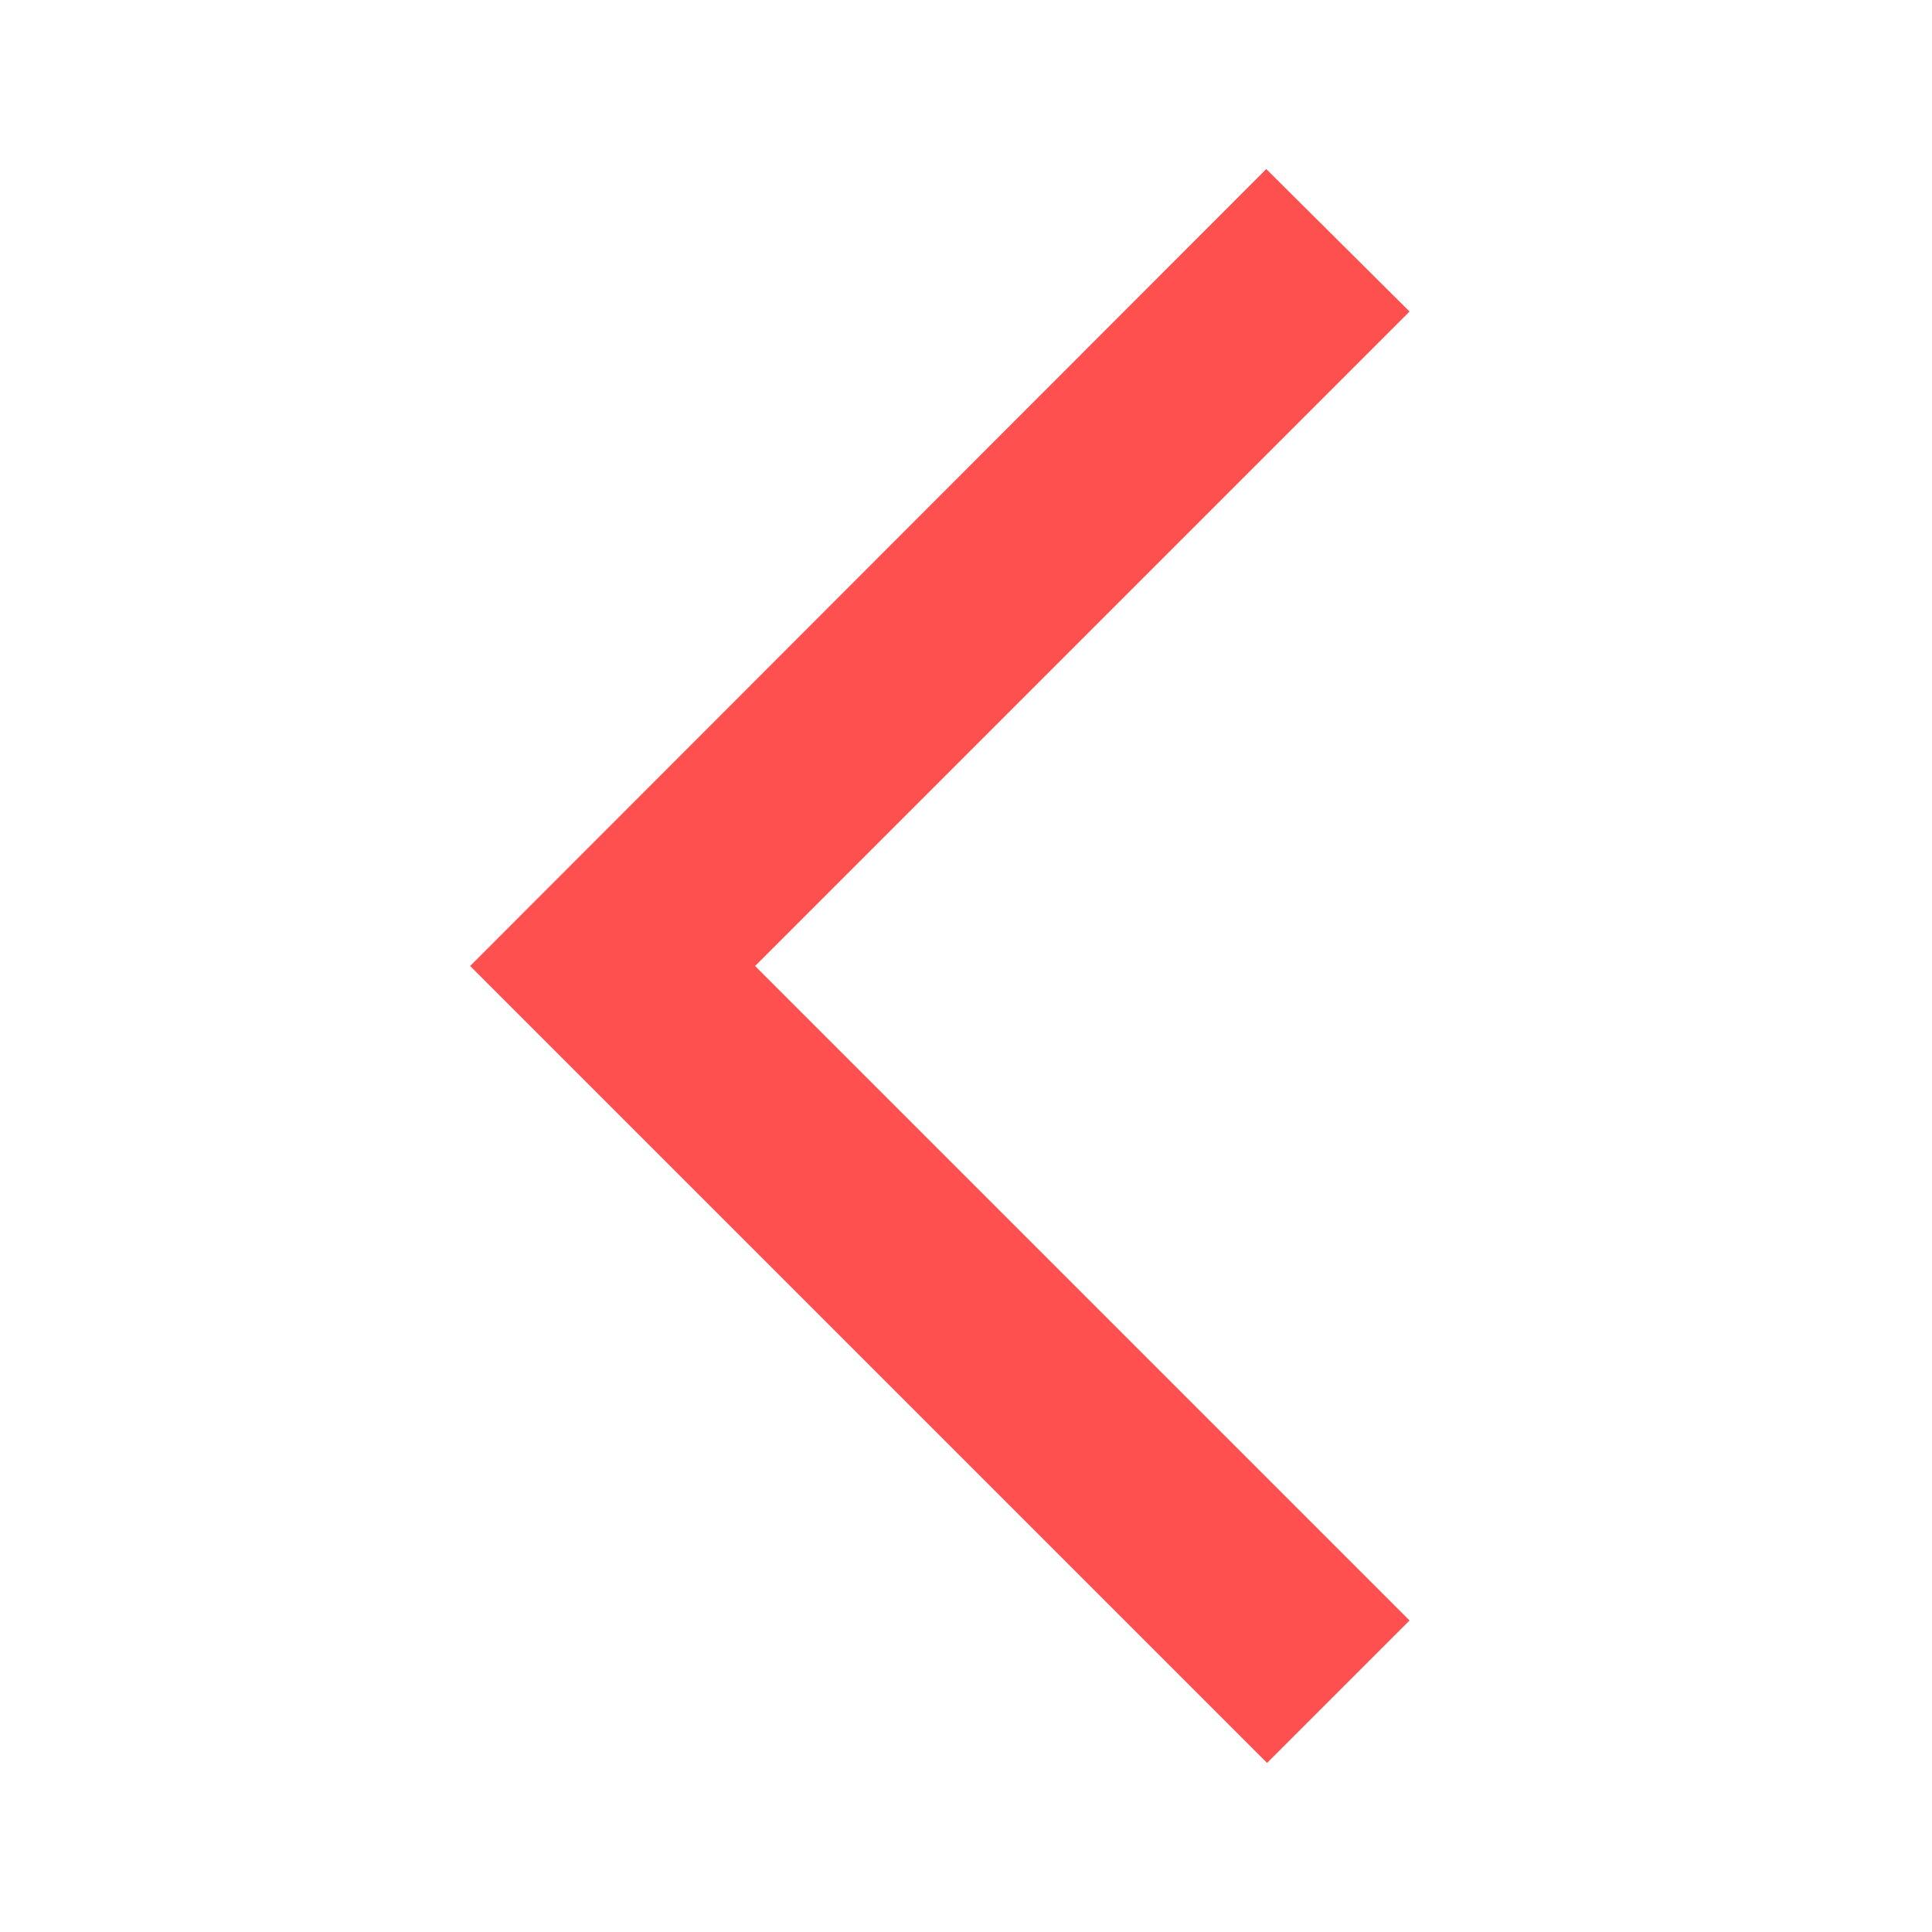
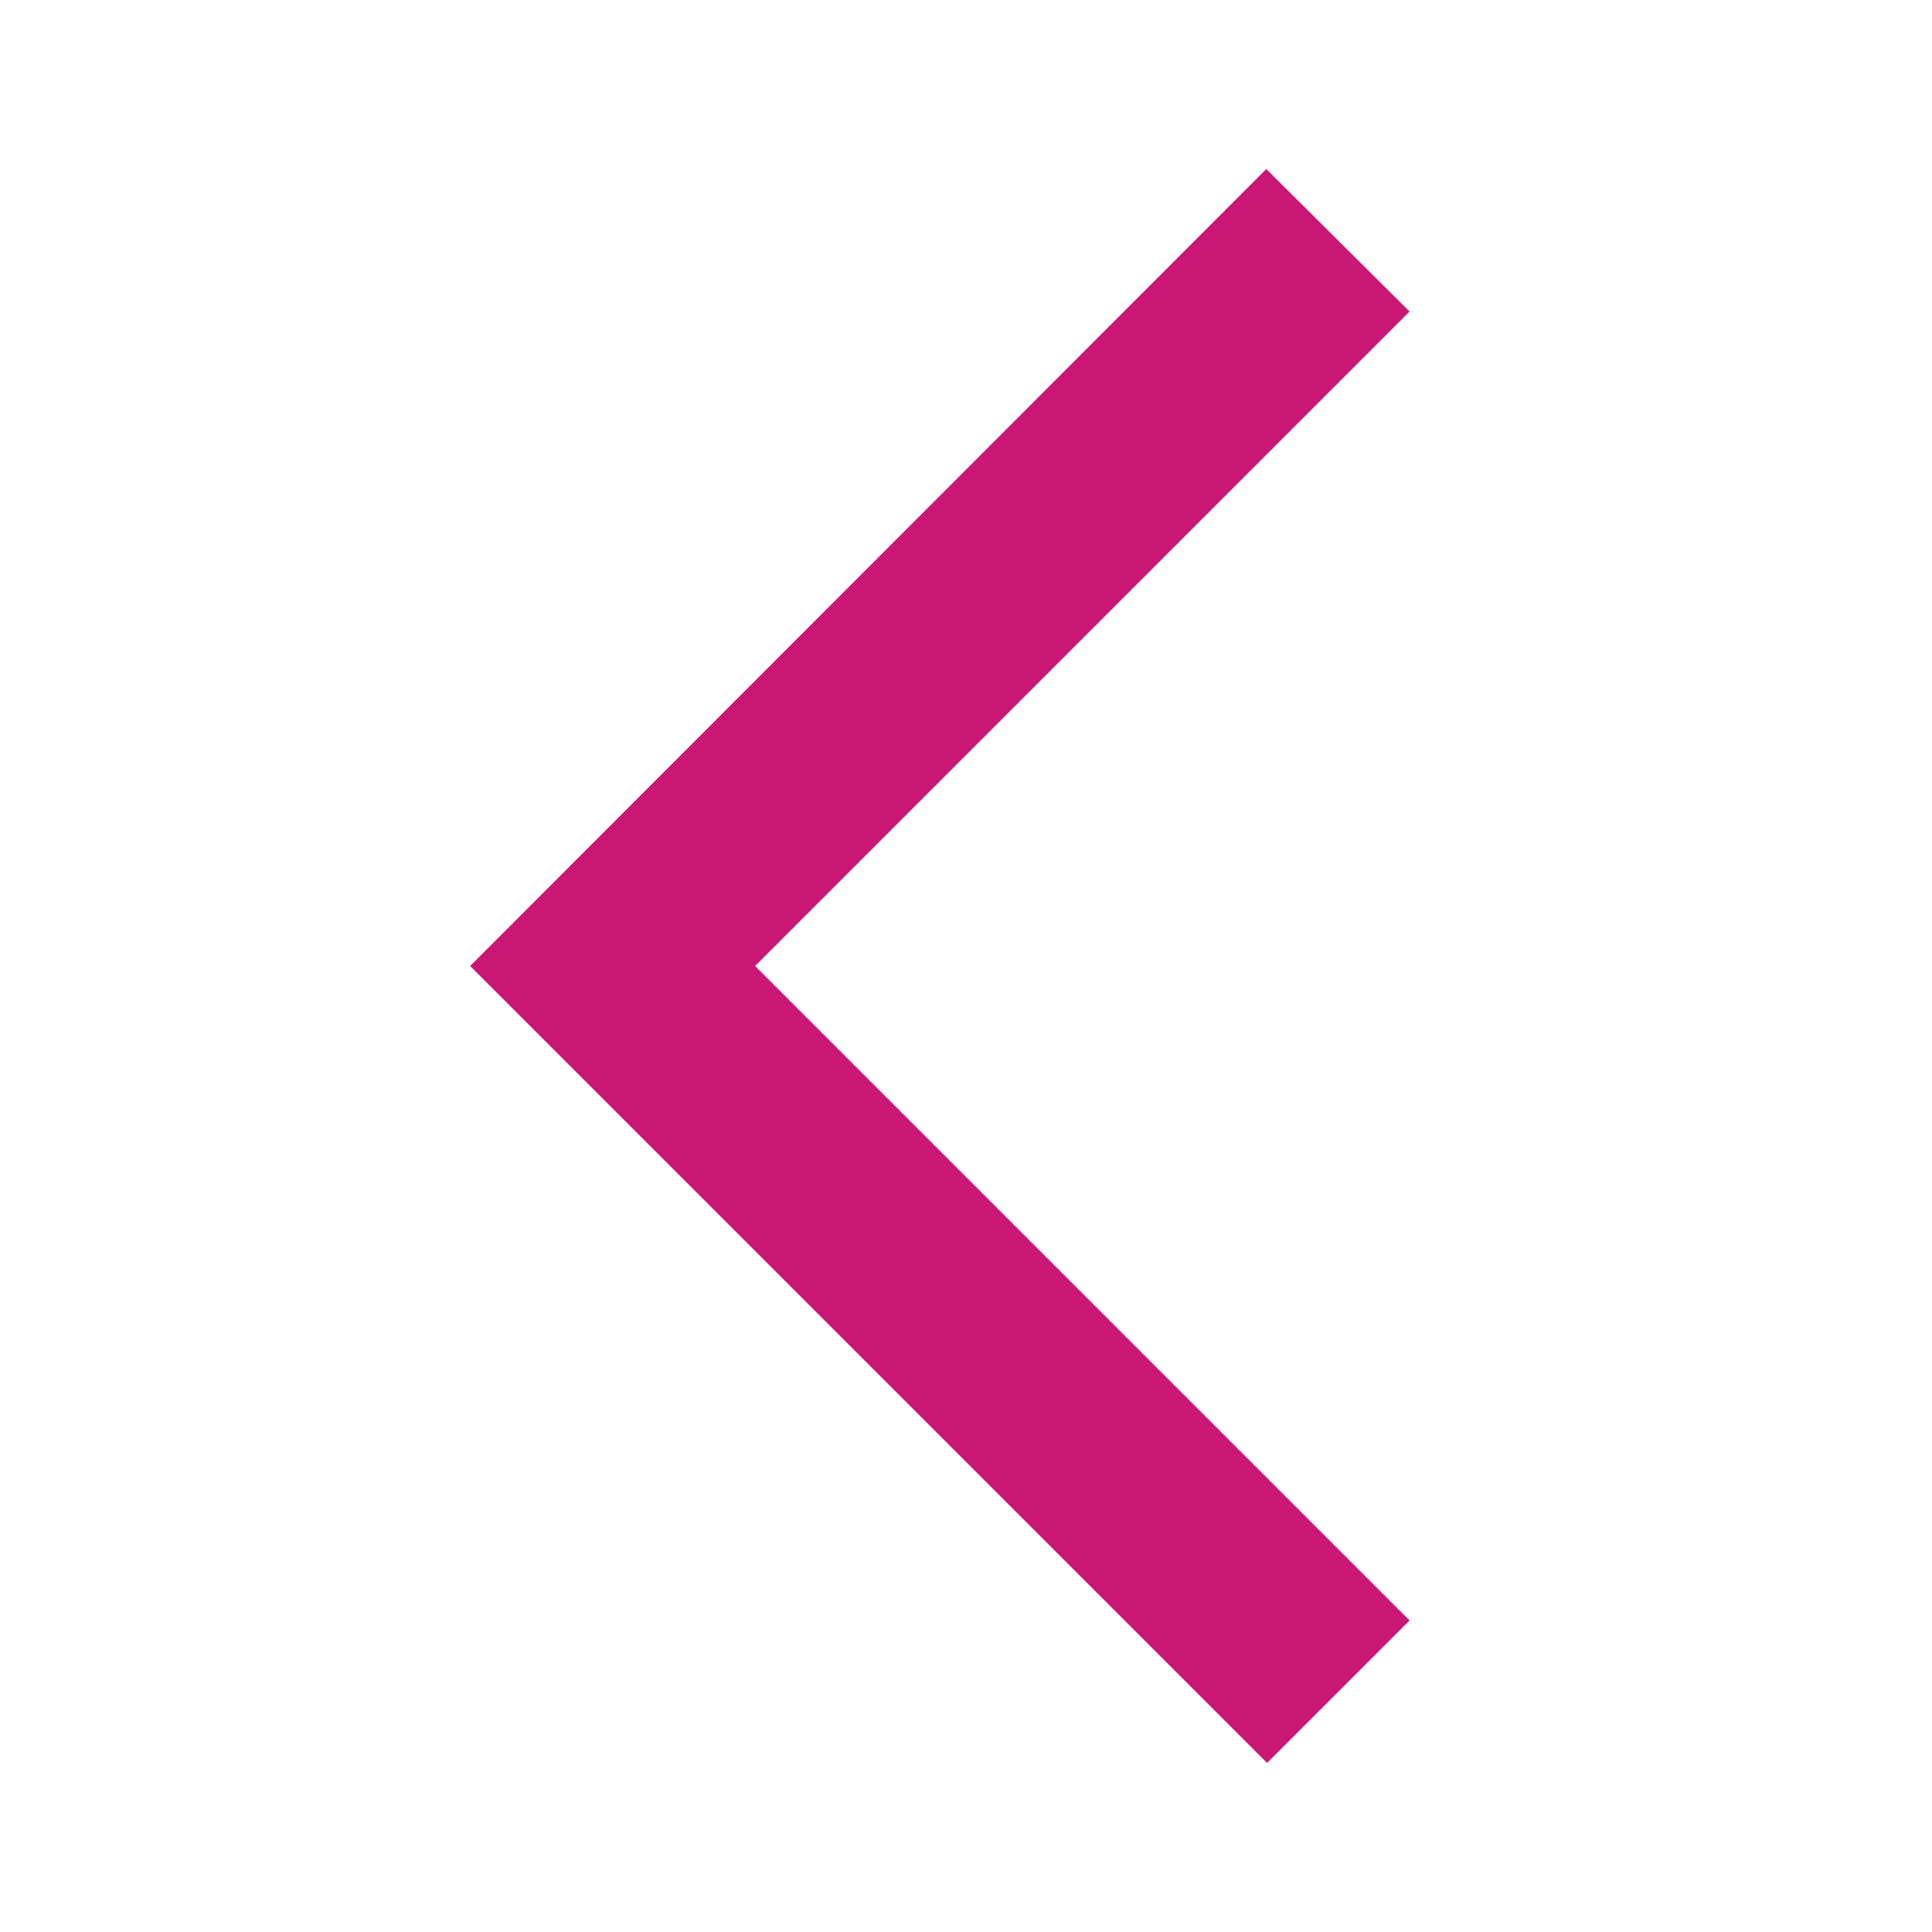
- <svg xmlns="http://www.w3.org/2000/svg" height="24px" viewBox="0 0 24 24" width="24px" fill="#ff5050">
+ <svg xmlns="http://www.w3.org/2000/svg" height="44px" viewBox="0 0 24 24" width="44px" fill="#ca1776">
  <path d="M0 0h24v24H0V0z" fill="none" opacity=".87" />
  <path d="M17.51 3.87L15.73 2.1 5.84 12l9.9 9.9 1.77-1.77L9.38 12l8.13-8.13z" />
</svg>
